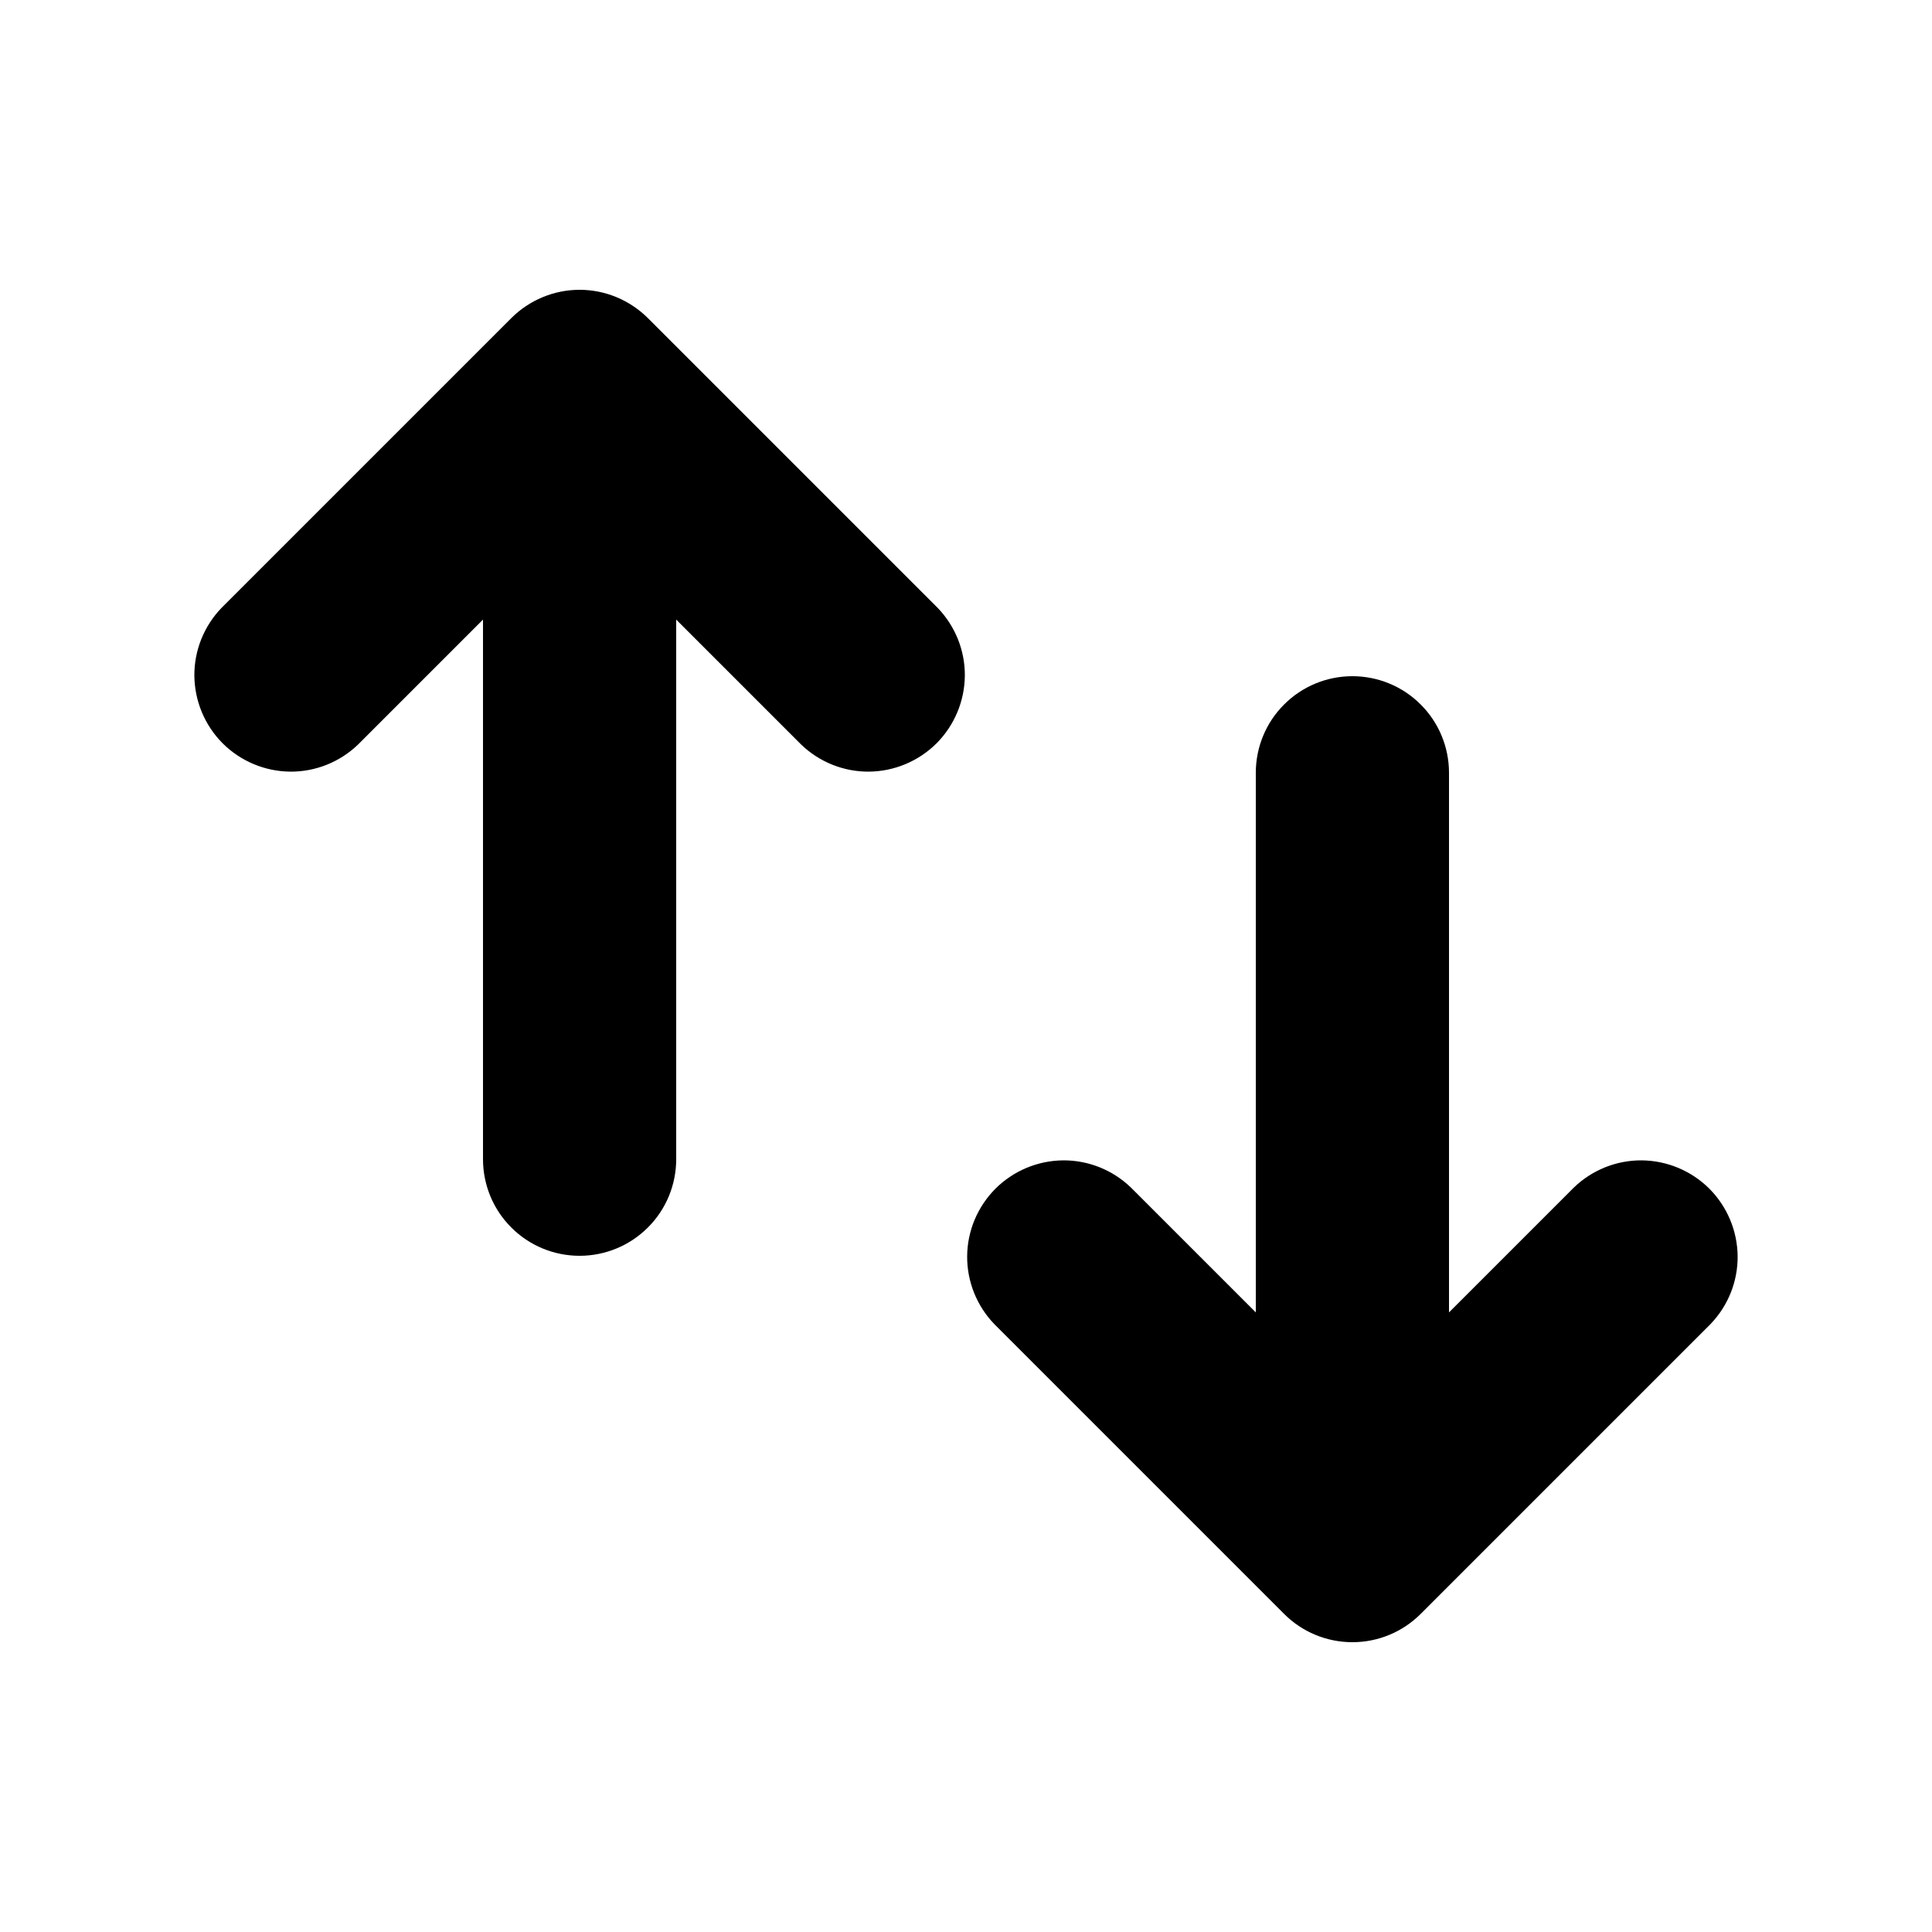
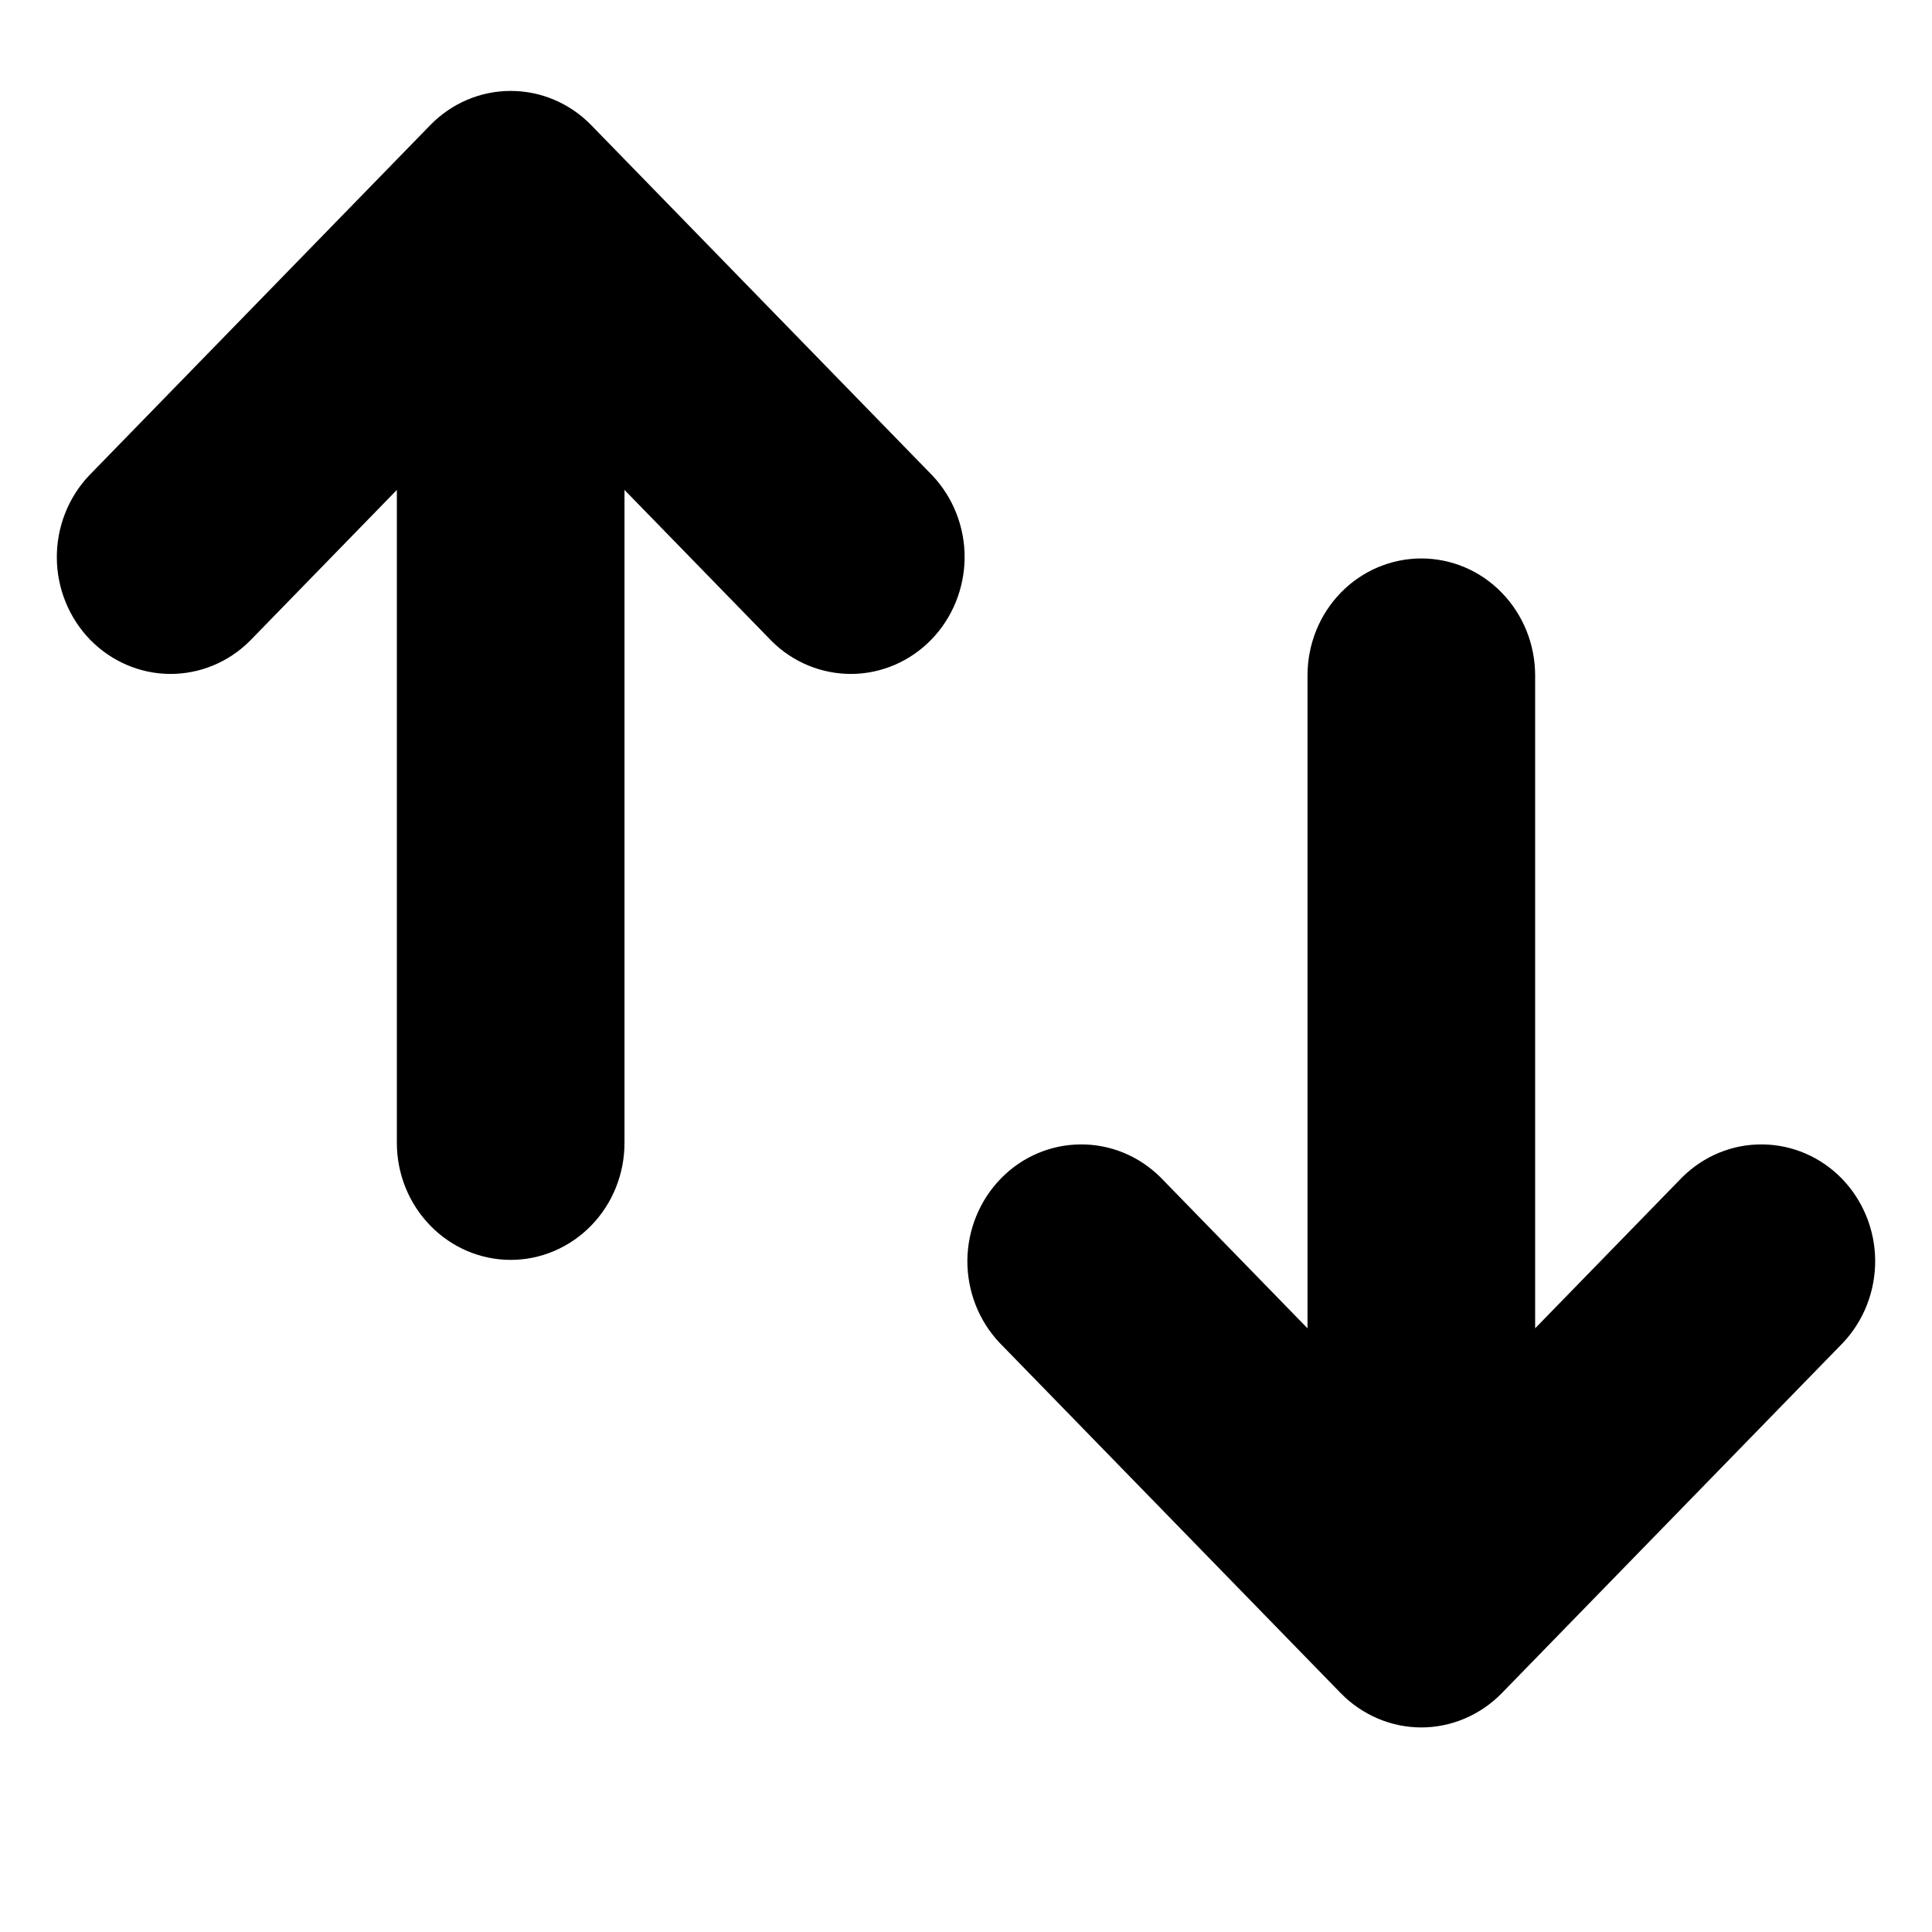
- <svg xmlns="http://www.w3.org/2000/svg" id="icon" viewBox="0 0 20 20" fill="currentColor">
-   <path d="M5 12C5 12.265 5.105 12.52 5.293 12.707C5.48 12.895 5.735 13 6 13C6.265 13 6.519 12.895 6.707 12.707C6.895 12.52 7 12.265 7 12V6.414L8.293 7.707C8.482 7.889 8.734 7.99 8.996 7.988C9.259 7.985 9.509 7.88 9.695 7.695C9.88 7.509 9.985 7.259 9.988 6.996C9.99 6.734 9.889 6.482 9.707 6.293L6.707 3.293C6.519 3.106 6.265 3 6 3C5.735 3 5.48 3.106 5.293 3.293L2.293 6.293C2.111 6.482 2.01 6.734 2.012 6.996C2.015 7.259 2.12 7.509 2.305 7.695C2.491 7.88 2.741 7.985 3.004 7.988C3.266 7.99 3.518 7.889 3.707 7.707L5 6.414V12ZM15 8C15 7.735 14.895 7.48 14.707 7.293C14.52 7.105 14.265 7 14 7C13.735 7 13.48 7.105 13.293 7.293C13.105 7.48 13 7.735 13 8V13.586L11.707 12.293C11.518 12.111 11.266 12.01 11.004 12.012C10.741 12.015 10.491 12.12 10.305 12.305C10.12 12.491 10.014 12.741 10.012 13.004C10.01 13.266 10.111 13.518 10.293 13.707L13.293 16.707C13.48 16.895 13.735 17 14 17C14.265 17 14.519 16.895 14.707 16.707L17.707 13.707C17.889 13.518 17.99 13.266 17.988 13.004C17.985 12.741 17.88 12.491 17.695 12.305C17.509 12.12 17.259 12.015 16.996 12.012C16.734 12.01 16.482 12.111 16.293 12.293L15 13.586V8Z" />
+ <svg xmlns="http://www.w3.org/2000/svg" id="icon" viewBox="0 0 17 17" fill="currentColor">
+   <path d="M3.492 10.057C3.492 10.33 3.598 10.591 3.786 10.784C3.973 10.977 4.228 11.086 4.494 11.086C4.759 11.086 5.014 10.977 5.202 10.784C5.39 10.591 5.495 10.33 5.495 10.057V4.311L6.79 5.641C6.979 5.829 7.232 5.932 7.495 5.93C7.757 5.928 8.009 5.819 8.194 5.629C8.38 5.438 8.485 5.18 8.488 4.91C8.49 4.641 8.389 4.381 8.207 4.187L5.202 1.101C5.014 0.908 4.759 0.8 4.494 0.8C4.228 0.8 3.974 0.908 3.786 1.101L0.781 4.187C0.599 4.381 0.498 4.641 0.5 4.91C0.502 5.18 0.608 5.438 0.793 5.629C0.979 5.819 1.23 5.928 1.493 5.93C1.755 5.932 2.008 5.829 2.197 5.641L3.492 4.311V10.057ZM13.508 5.943C13.508 5.67 13.402 5.408 13.214 5.215C13.027 5.022 12.772 4.914 12.506 4.914C12.241 4.914 11.986 5.022 11.798 5.215C11.61 5.408 11.505 5.67 11.505 5.943V11.688L10.21 10.358C10.021 10.171 9.768 10.067 9.505 10.07C9.243 10.072 8.991 10.18 8.806 10.371C8.62 10.562 8.515 10.82 8.512 11.089C8.51 11.359 8.611 11.619 8.793 11.813L11.798 14.899C11.986 15.091 12.241 15.2 12.506 15.2C12.772 15.2 13.026 15.091 13.214 14.899L16.219 11.813C16.401 11.619 16.502 11.359 16.5 11.089C16.498 10.82 16.392 10.562 16.207 10.371C16.021 10.18 15.77 10.072 15.507 10.07C15.245 10.067 14.992 10.171 14.803 10.358L13.508 11.688V5.943Z" />
</svg>
